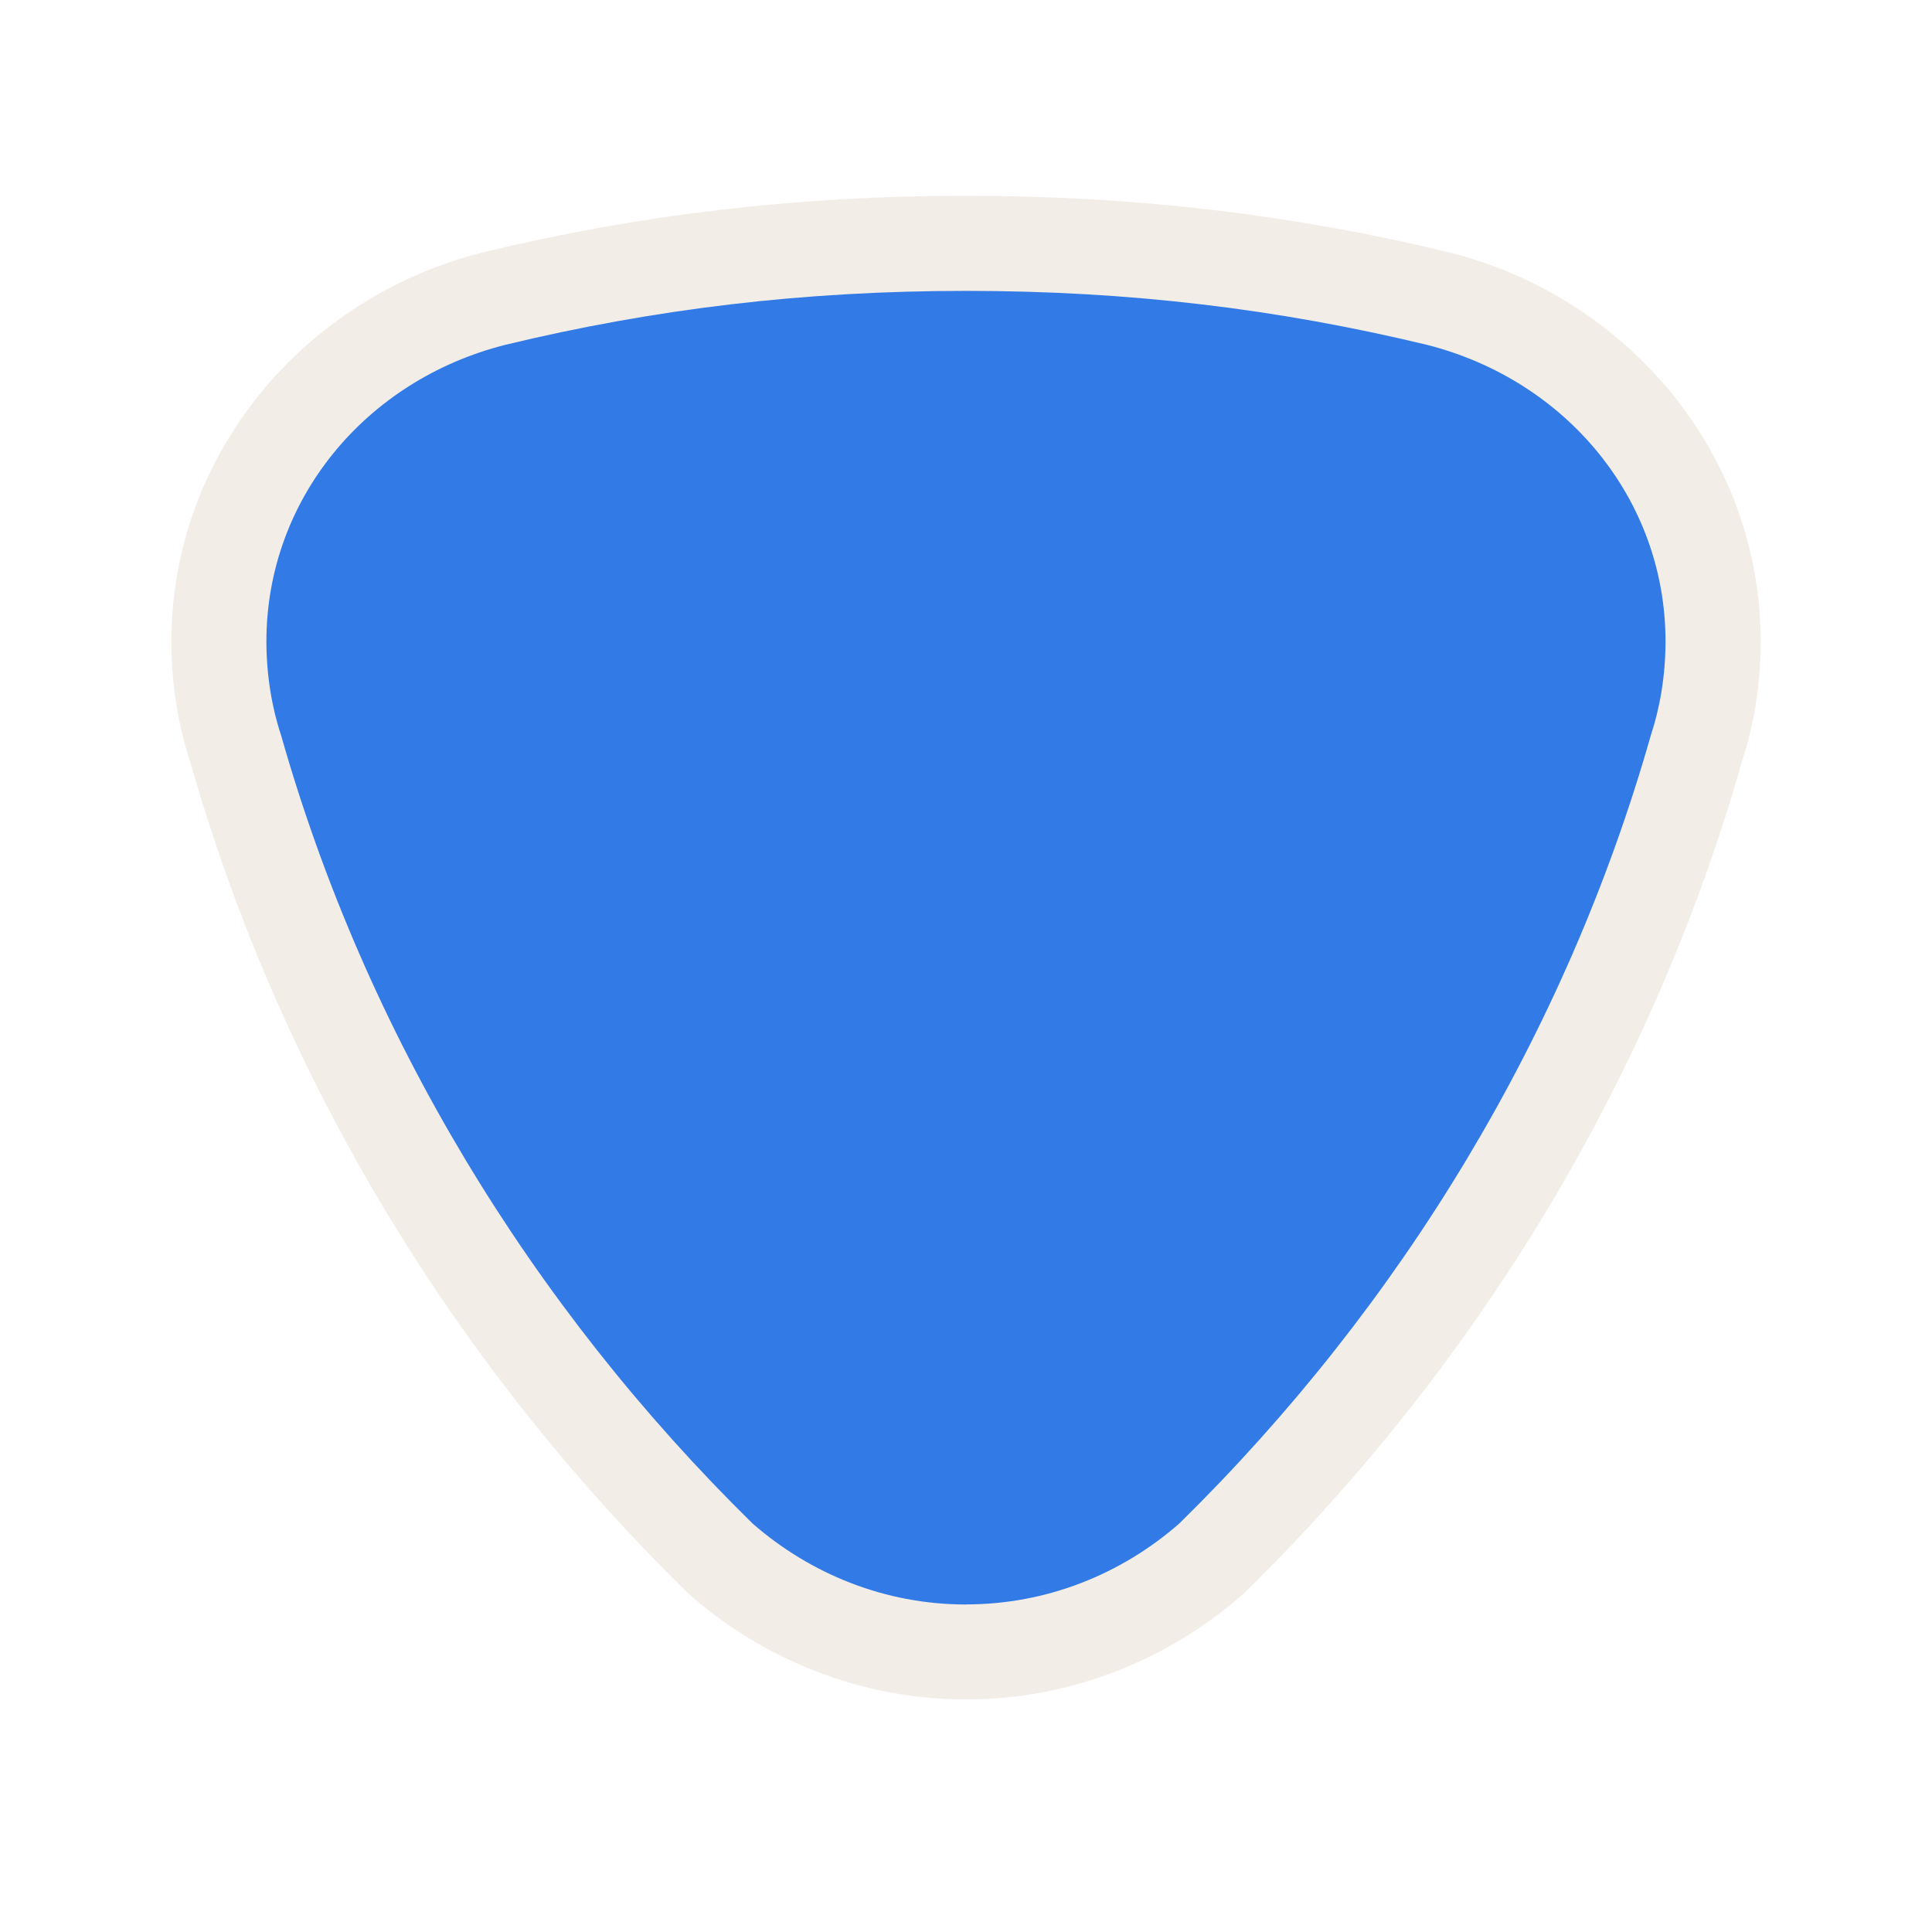
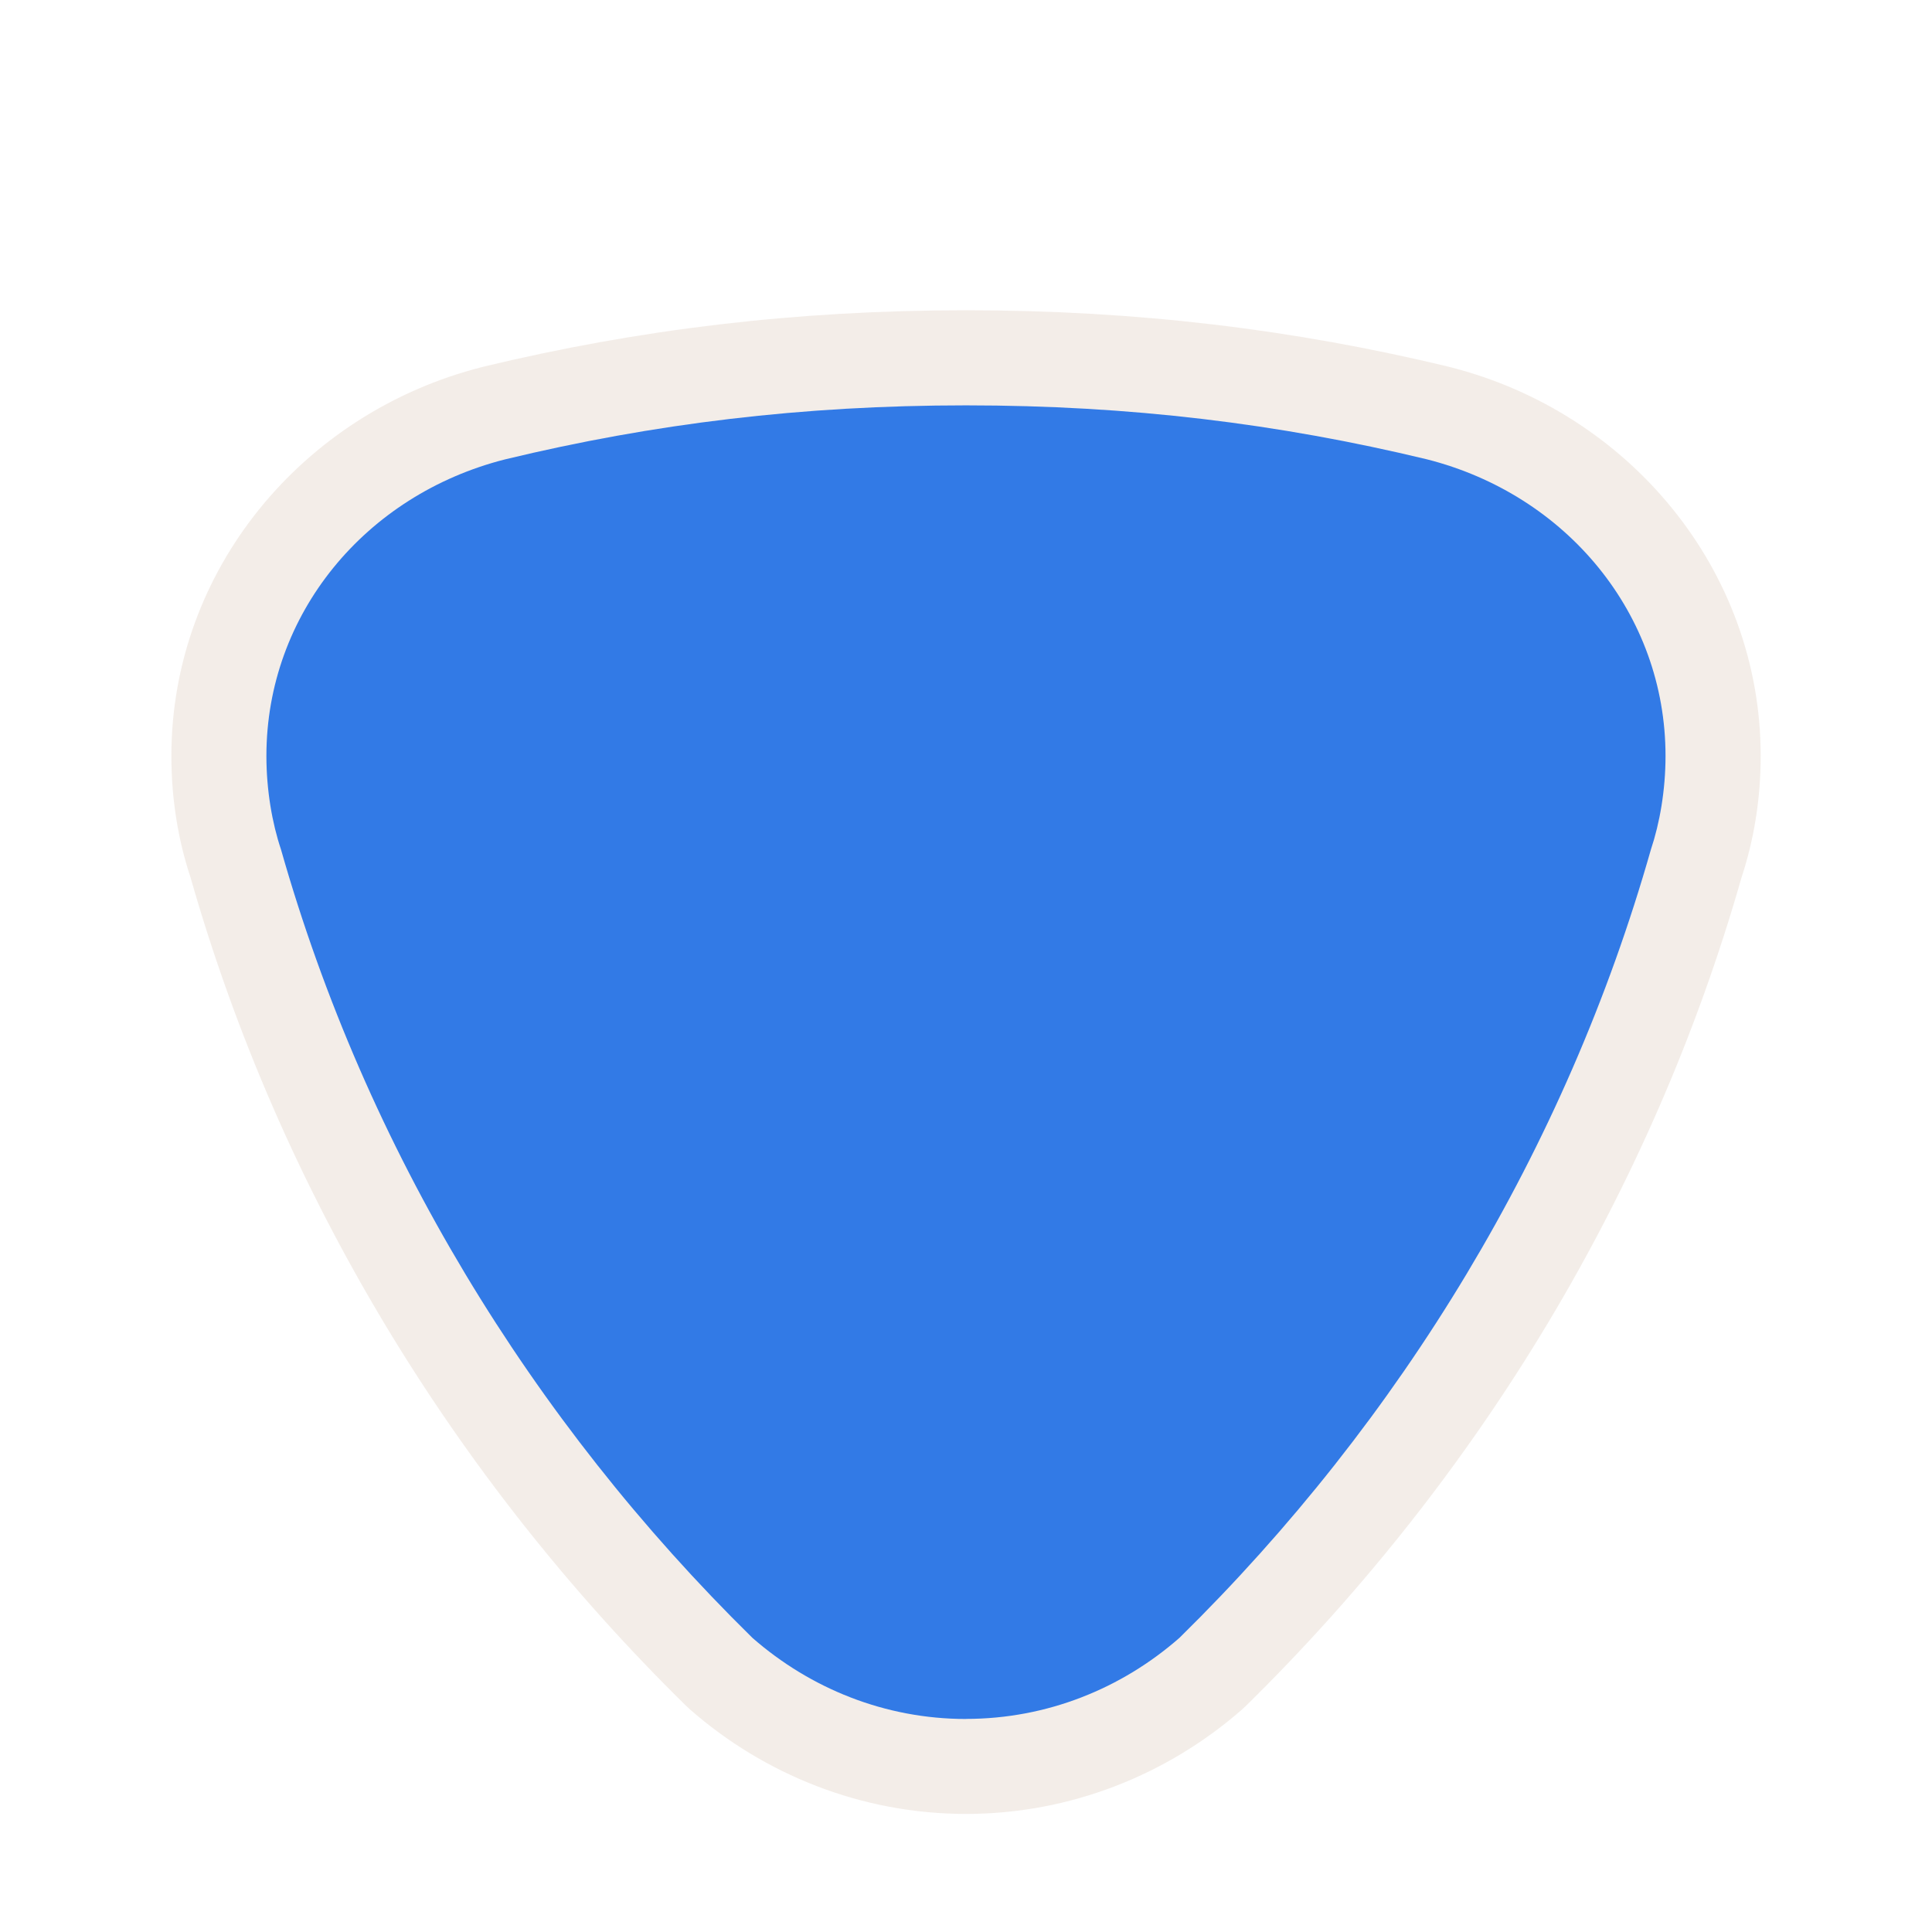
<svg xmlns="http://www.w3.org/2000/svg" version="1.1" id="Слой_1" x="0px" y="0px" width="27" height="27" viewBox="0 0 27 27" enable-background="new 0 0 17.143 17.17" xml:space="preserve">
  <defs id="defs11" />
-   <path style="color:#000000;clip-rule:evenodd;display:inline;overflow:visible;visibility:visible;opacity:0.837;isolation:auto;mix-blend-mode:normal;color-interpolation:sRGB;color-interpolation-filters:linearRGB;solid-color:#000000;solid-opacity:1;fill:#f1eae4;fill-opacity:1;fill-rule:evenodd;stroke:none;stroke-width:0.902;stroke-linecap:butt;stroke-linejoin:miter;stroke-miterlimit:4;stroke-dasharray:none;stroke-dashoffset:0;stroke-opacity:1;marker:none;color-rendering:auto;image-rendering:auto;shape-rendering:auto;text-rendering:auto;enable-background:accumulate" id="path4189" d="m 13.5,2.736 c -2.383,0 -4.582,0.267 -6.754,0.791 A 1.329,1.329 0 0 0 6.732,3.531 C 4.236,4.165 2.395,6.364 2.395,8.965 c 0,0.619 0.099,1.189 0.268,1.699 1.254,4.393 3.666,8.374 6.924,11.574 a 1.329,1.329 0 0 0 0.057,0.053 C 10.678,23.197 12.036,23.75 13.5,23.75 c 1.464,0 2.822,-0.553 3.857,-1.459 a 1.329,1.329 0 0 0 0.057,-0.053 c 3.257,-3.2 5.67,-7.181 6.924,-11.574 0.168,-0.51 0.268,-1.08 0.268,-1.699 0,-2.601 -1.841,-4.8 -4.338,-5.434 a 1.329,1.329 0 0 0 -0.014,-0.004 C 18.082,3.003 15.883,2.736 13.5,2.736 Z" />
-   <path d="m 13.5,22.422 c 1.132,0 2.175,-0.425 2.982,-1.132 3.106,-3.051 5.404,-6.844 6.59,-11.019 0.123,-0.367 0.204,-0.828 0.204,-1.307 0,-1.982 -1.383,-3.65 -3.335,-4.145 C 17.867,4.319 15.785,4.065 13.5,4.065 c -2.285,0 -4.367,0.254 -6.442,0.755 -1.952,0.495 -3.335,2.163 -3.335,4.145 0,0.48 0.081,0.941 0.204,1.307 1.186,4.174 3.484,7.968 6.59,11.019 0.808,0.706 1.851,1.132 2.982,1.132 z" id="plate" style="fill:#327ae6;fill-opacity:1;stroke:none;stroke-width:1;stroke-linecap:butt;stroke-linejoin:miter;stroke-miterlimit:4;stroke-dasharray:none;stroke-opacity:1;color:#000000;clip-rule:evenodd;display:inline;overflow:visible;visibility:visible;opacity:1;isolation:auto;mix-blend-mode:normal;color-interpolation:sRGB;color-interpolation-filters:linearRGB;solid-color:#000000;solid-opacity:1;fill-rule:evenodd;stroke-dashoffset:0;marker:none;filter-blend-mode:normal;filter-gaussianBlur-deviation:0;color-rendering:auto;image-rendering:auto;shape-rendering:auto;text-rendering:auto;enable-background:accumulate" />
+   <path style="color:#000000;clip-rule:evenodd;display:inline;overflow:visible;visibility:visible;opacity:0.837;isolation:auto;mix-blend-mode:normal;color-interpolation:sRGB;color-interpolation-filters:linearRGB;solid-color:#000000;solid-opacity:1;fill:#f1eae4;fill-opacity:1;fill-rule:evenodd;stroke:none;stroke-width:0.902;stroke-linecap:butt;stroke-linejoin:miter;stroke-miterlimit:4;stroke-dasharray:none;stroke-dashoffset:0;stroke-opacity:1;marker:none;color-rendering:auto;image-rendering:auto;shape-rendering:auto;text-rendering:auto;enable-background:accumulate" id="path4189" d="m 13.5,2.736 c -2.383,0 -4.582,0.267 -6.754,0.791 A 1.329,1.329 0 0 0 6.732,3.531 C 4.236,4.165 2.395,6.364 2.395,8.965 c 0,0.619 0.099,1.189 0.268,1.699 1.254,4.393 3.666,8.374 6.924,11.574 a 1.329,1.329 0 0 0 0.057,0.053 C 10.678,23.197 12.036,23.75 13.5,23.75 c 1.464,0 2.822,-0.553 3.857,-1.459 a 1.329,1.329 0 0 0 0.057,-0.053 c 3.257,-3.2 5.67,-7.181 6.924,-11.574 0.168,-0.51 0.268,-1.08 0.268,-1.699 0,-2.601 -1.841,-4.8 -4.338,-5.434 a 1.329,1.329 0 0 0 -0.014,-0.004 C 18.082,3.003 15.883,2.736 13.5,2.736 Z" transform="translate(0,1.6)" />
+   <path d="m 13.5,24.022 c 1.132,0 2.175,-0.425 2.982,-1.132 3.106,-3.051 5.404,-6.844 6.59,-11.019 0.123,-0.367 0.204,-0.828 0.204,-1.307 0,-1.982 -1.383,-3.65 -3.335,-4.145 C 17.867,5.919 15.785,5.665 13.5,5.665 c -2.285,0 -4.367,0.254 -6.442,0.755 -1.952,0.495 -3.335,2.163 -3.335,4.145 0,0.48 0.081,0.941 0.204,1.307 1.186,4.174 3.484,7.968 6.59,11.019 0.808,0.706 1.851,1.132 2.982,1.132 z" id="plate" style="color:#000000;clip-rule:evenodd;display:inline;overflow:visible;visibility:visible;opacity:1;isolation:auto;mix-blend-mode:normal;color-interpolation:sRGB;color-interpolation-filters:linearRGB;solid-color:#000000;solid-opacity:1;fill:#327ae6;fill-opacity:1;fill-rule:evenodd;stroke:none;stroke-width:1;stroke-linecap:butt;stroke-linejoin:miter;stroke-miterlimit:4;stroke-dasharray:none;stroke-dashoffset:0;stroke-opacity:1;marker:none;color-rendering:auto;image-rendering:auto;shape-rendering:auto;text-rendering:auto;enable-background:accumulate" />
</svg>
